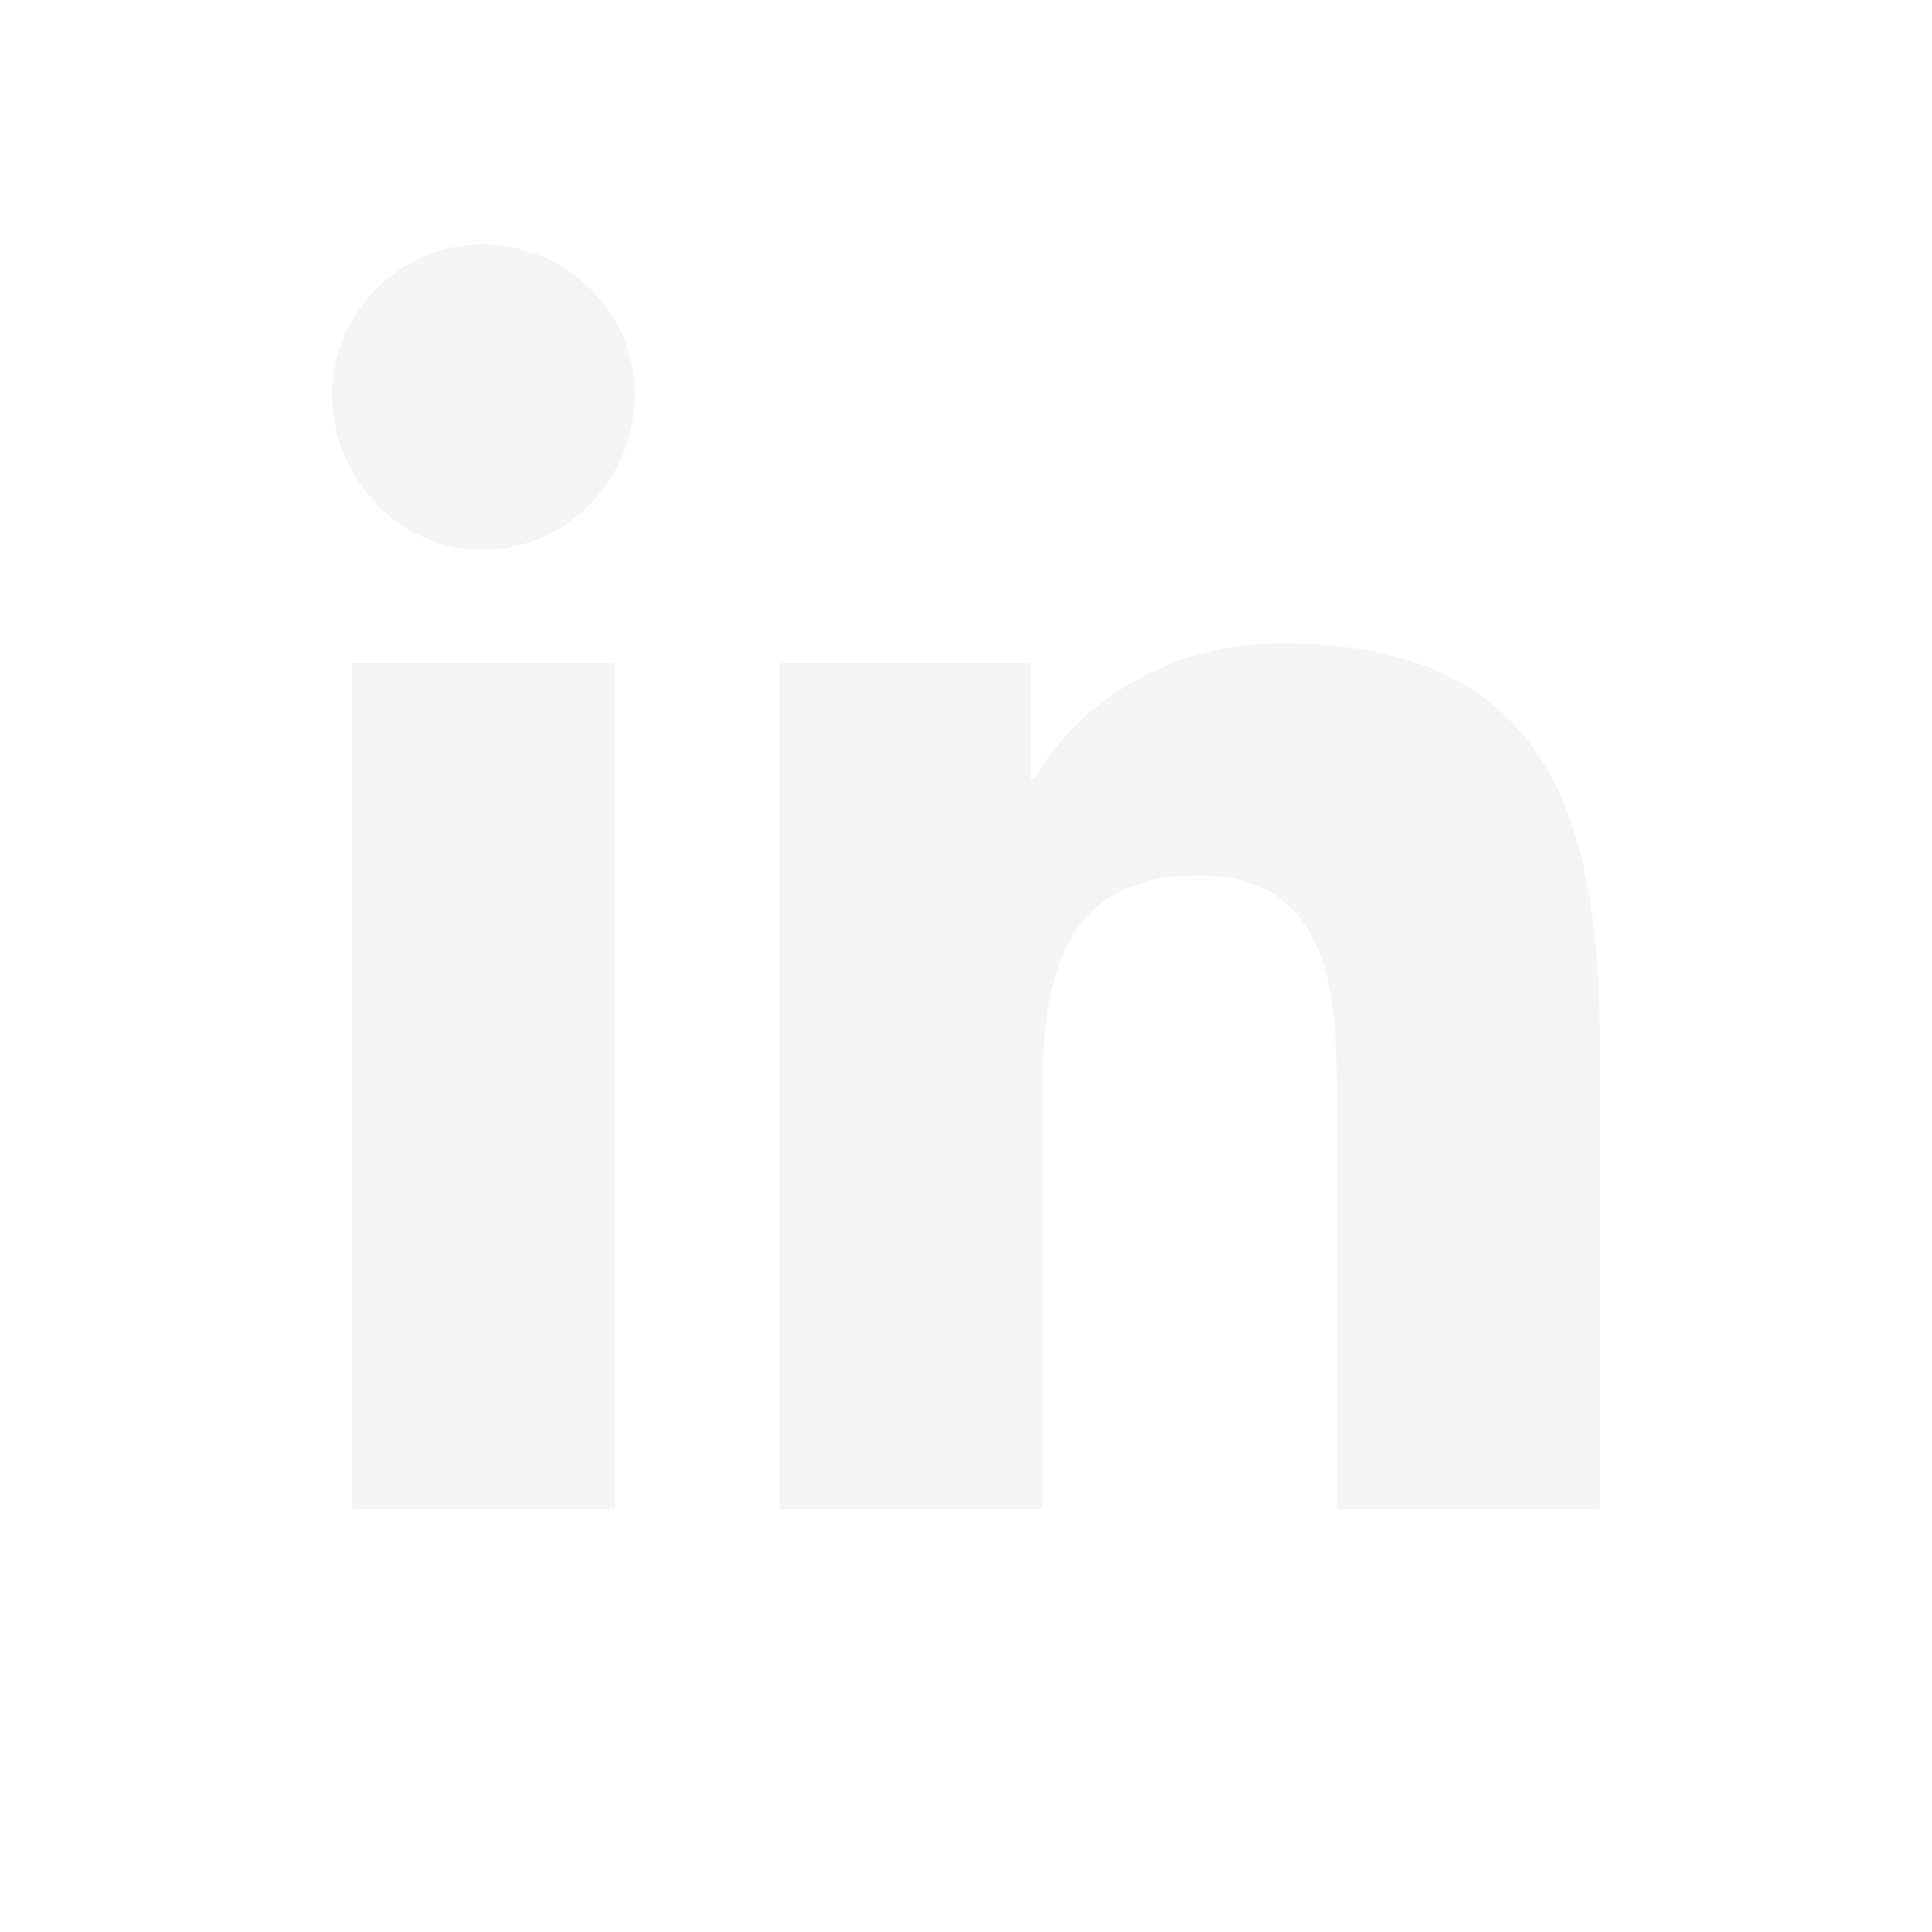
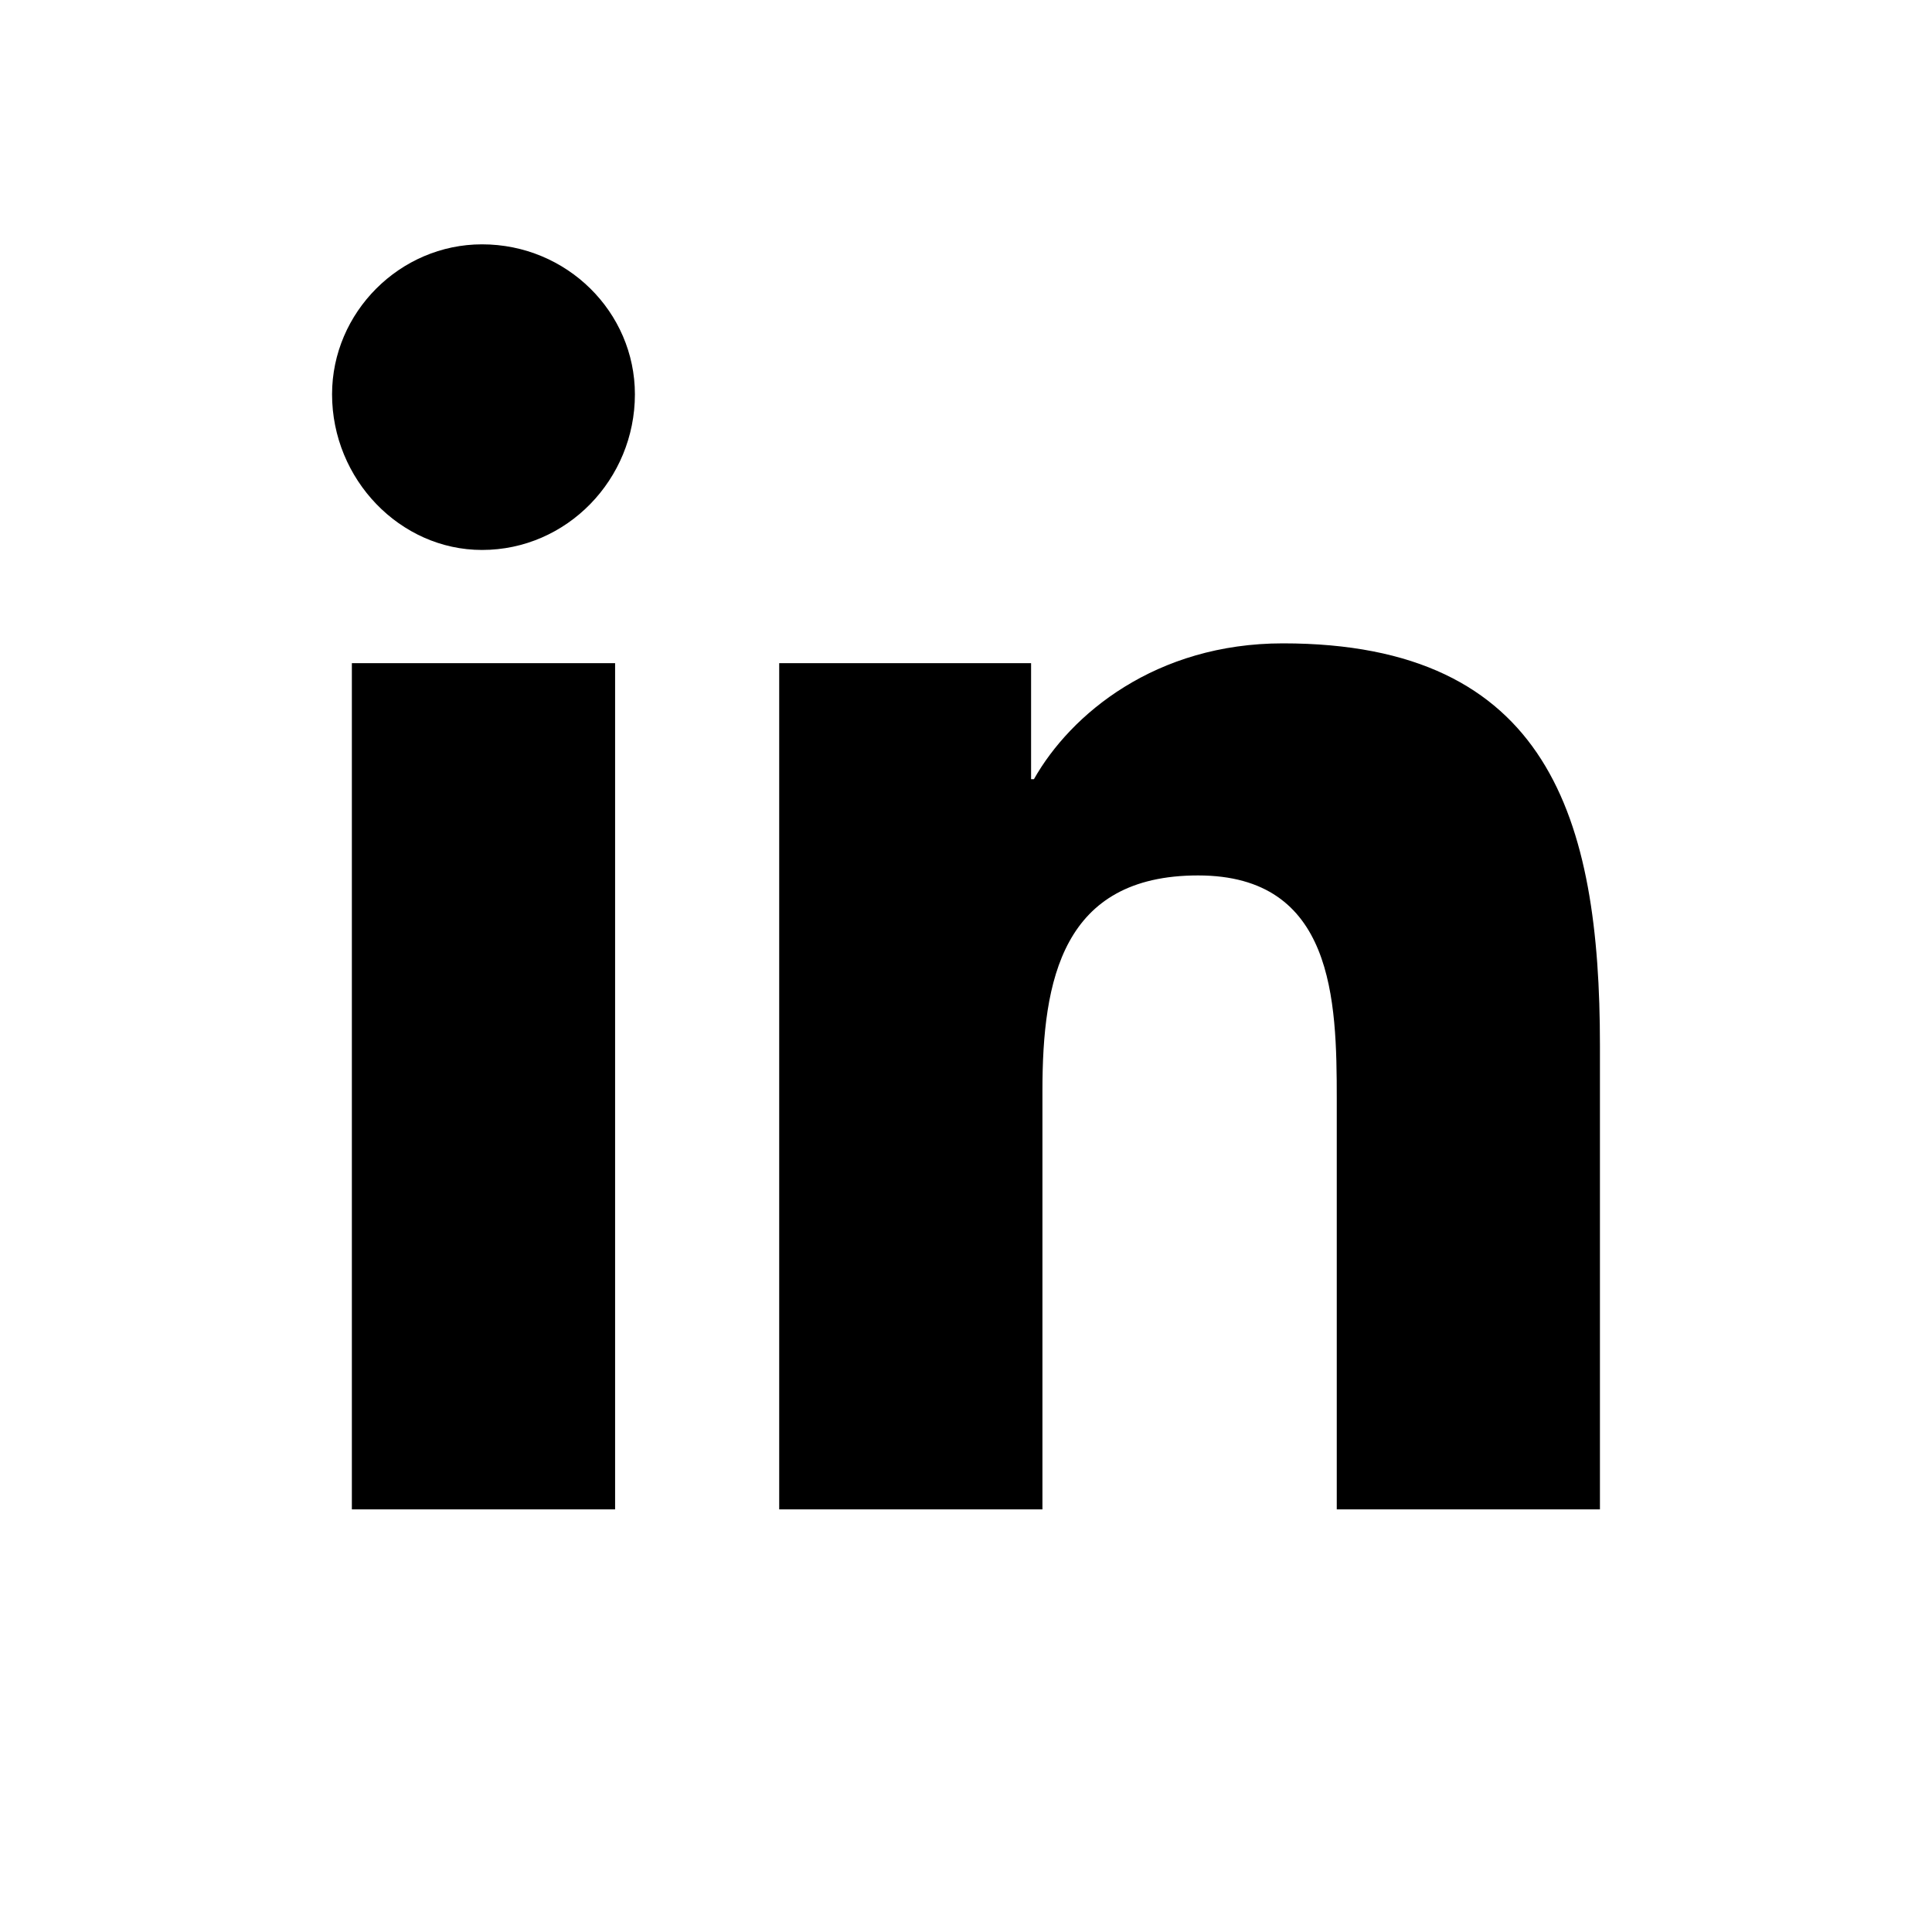
- <svg xmlns="http://www.w3.org/2000/svg" width="32" height="32" viewBox="0 0 32 32" fill="#F5F5F5">
-   <path d="M10.188 25V10.984H5.828V25H10.188ZM7.984 9.109C9.391 9.109 10.516 7.938 10.516 6.531C10.516 5.172 9.391 4.047 7.984 4.047C6.625 4.047 5.5 5.172 5.5 6.531C5.5 7.938 6.625 9.109 7.984 9.109ZM26.453 25H26.5V17.312C26.5 13.562 25.656 10.656 21.25 10.656C19.141 10.656 17.734 11.828 17.125 12.906H17.078V10.984H12.906V25H17.266V18.062C17.266 16.234 17.594 14.5 19.844 14.5C22.094 14.5 22.141 16.562 22.141 18.203V25H26.453Z" fill="#F5F5F5" />
+ <svg xmlns="http://www.w3.org/2000/svg" width="32" height="32" viewBox="0 0 32 32" fill="#000000">
+   <path d="M10.188 25V10.984H5.828V25H10.188ZM7.984 9.109C9.391 9.109 10.516 7.938 10.516 6.531C10.516 5.172 9.391 4.047 7.984 4.047C6.625 4.047 5.5 5.172 5.5 6.531C5.5 7.938 6.625 9.109 7.984 9.109ZM26.453 25H26.5V17.312C26.5 13.562 25.656 10.656 21.25 10.656C19.141 10.656 17.734 11.828 17.125 12.906H17.078V10.984H12.906V25H17.266V18.062C17.266 16.234 17.594 14.5 19.844 14.5C22.094 14.5 22.141 16.562 22.141 18.203V25H26.453Z" fill="#000000" />
</svg>
